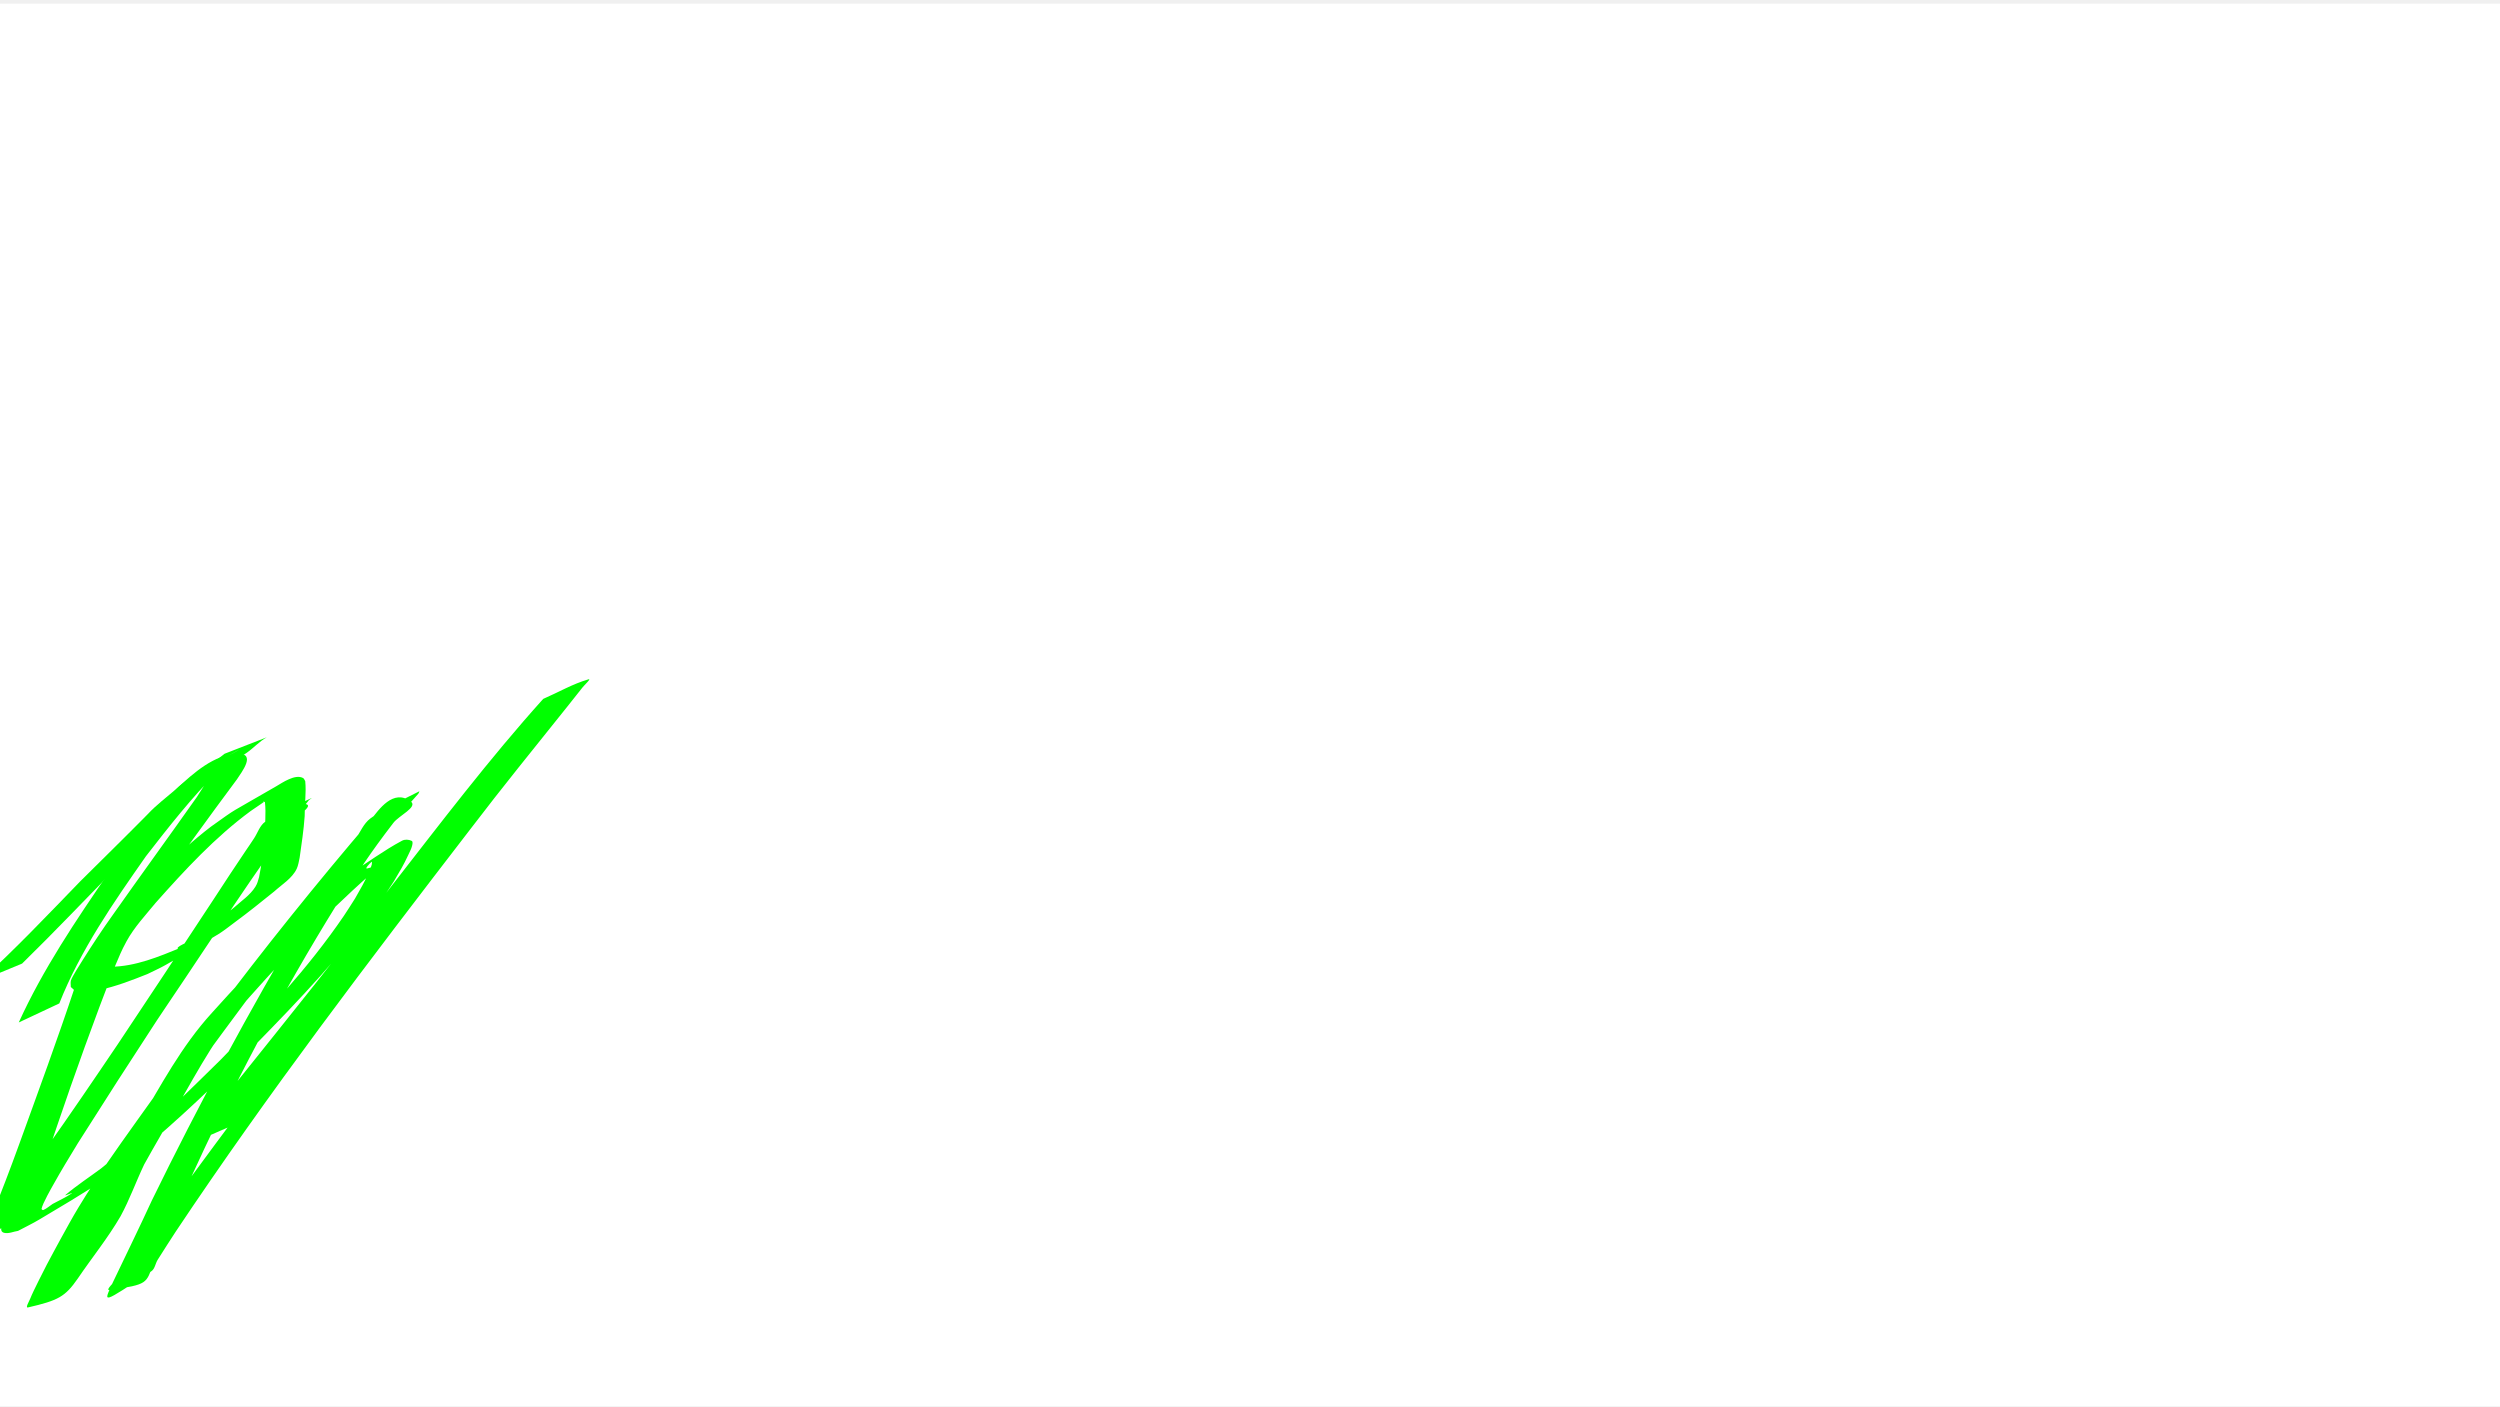
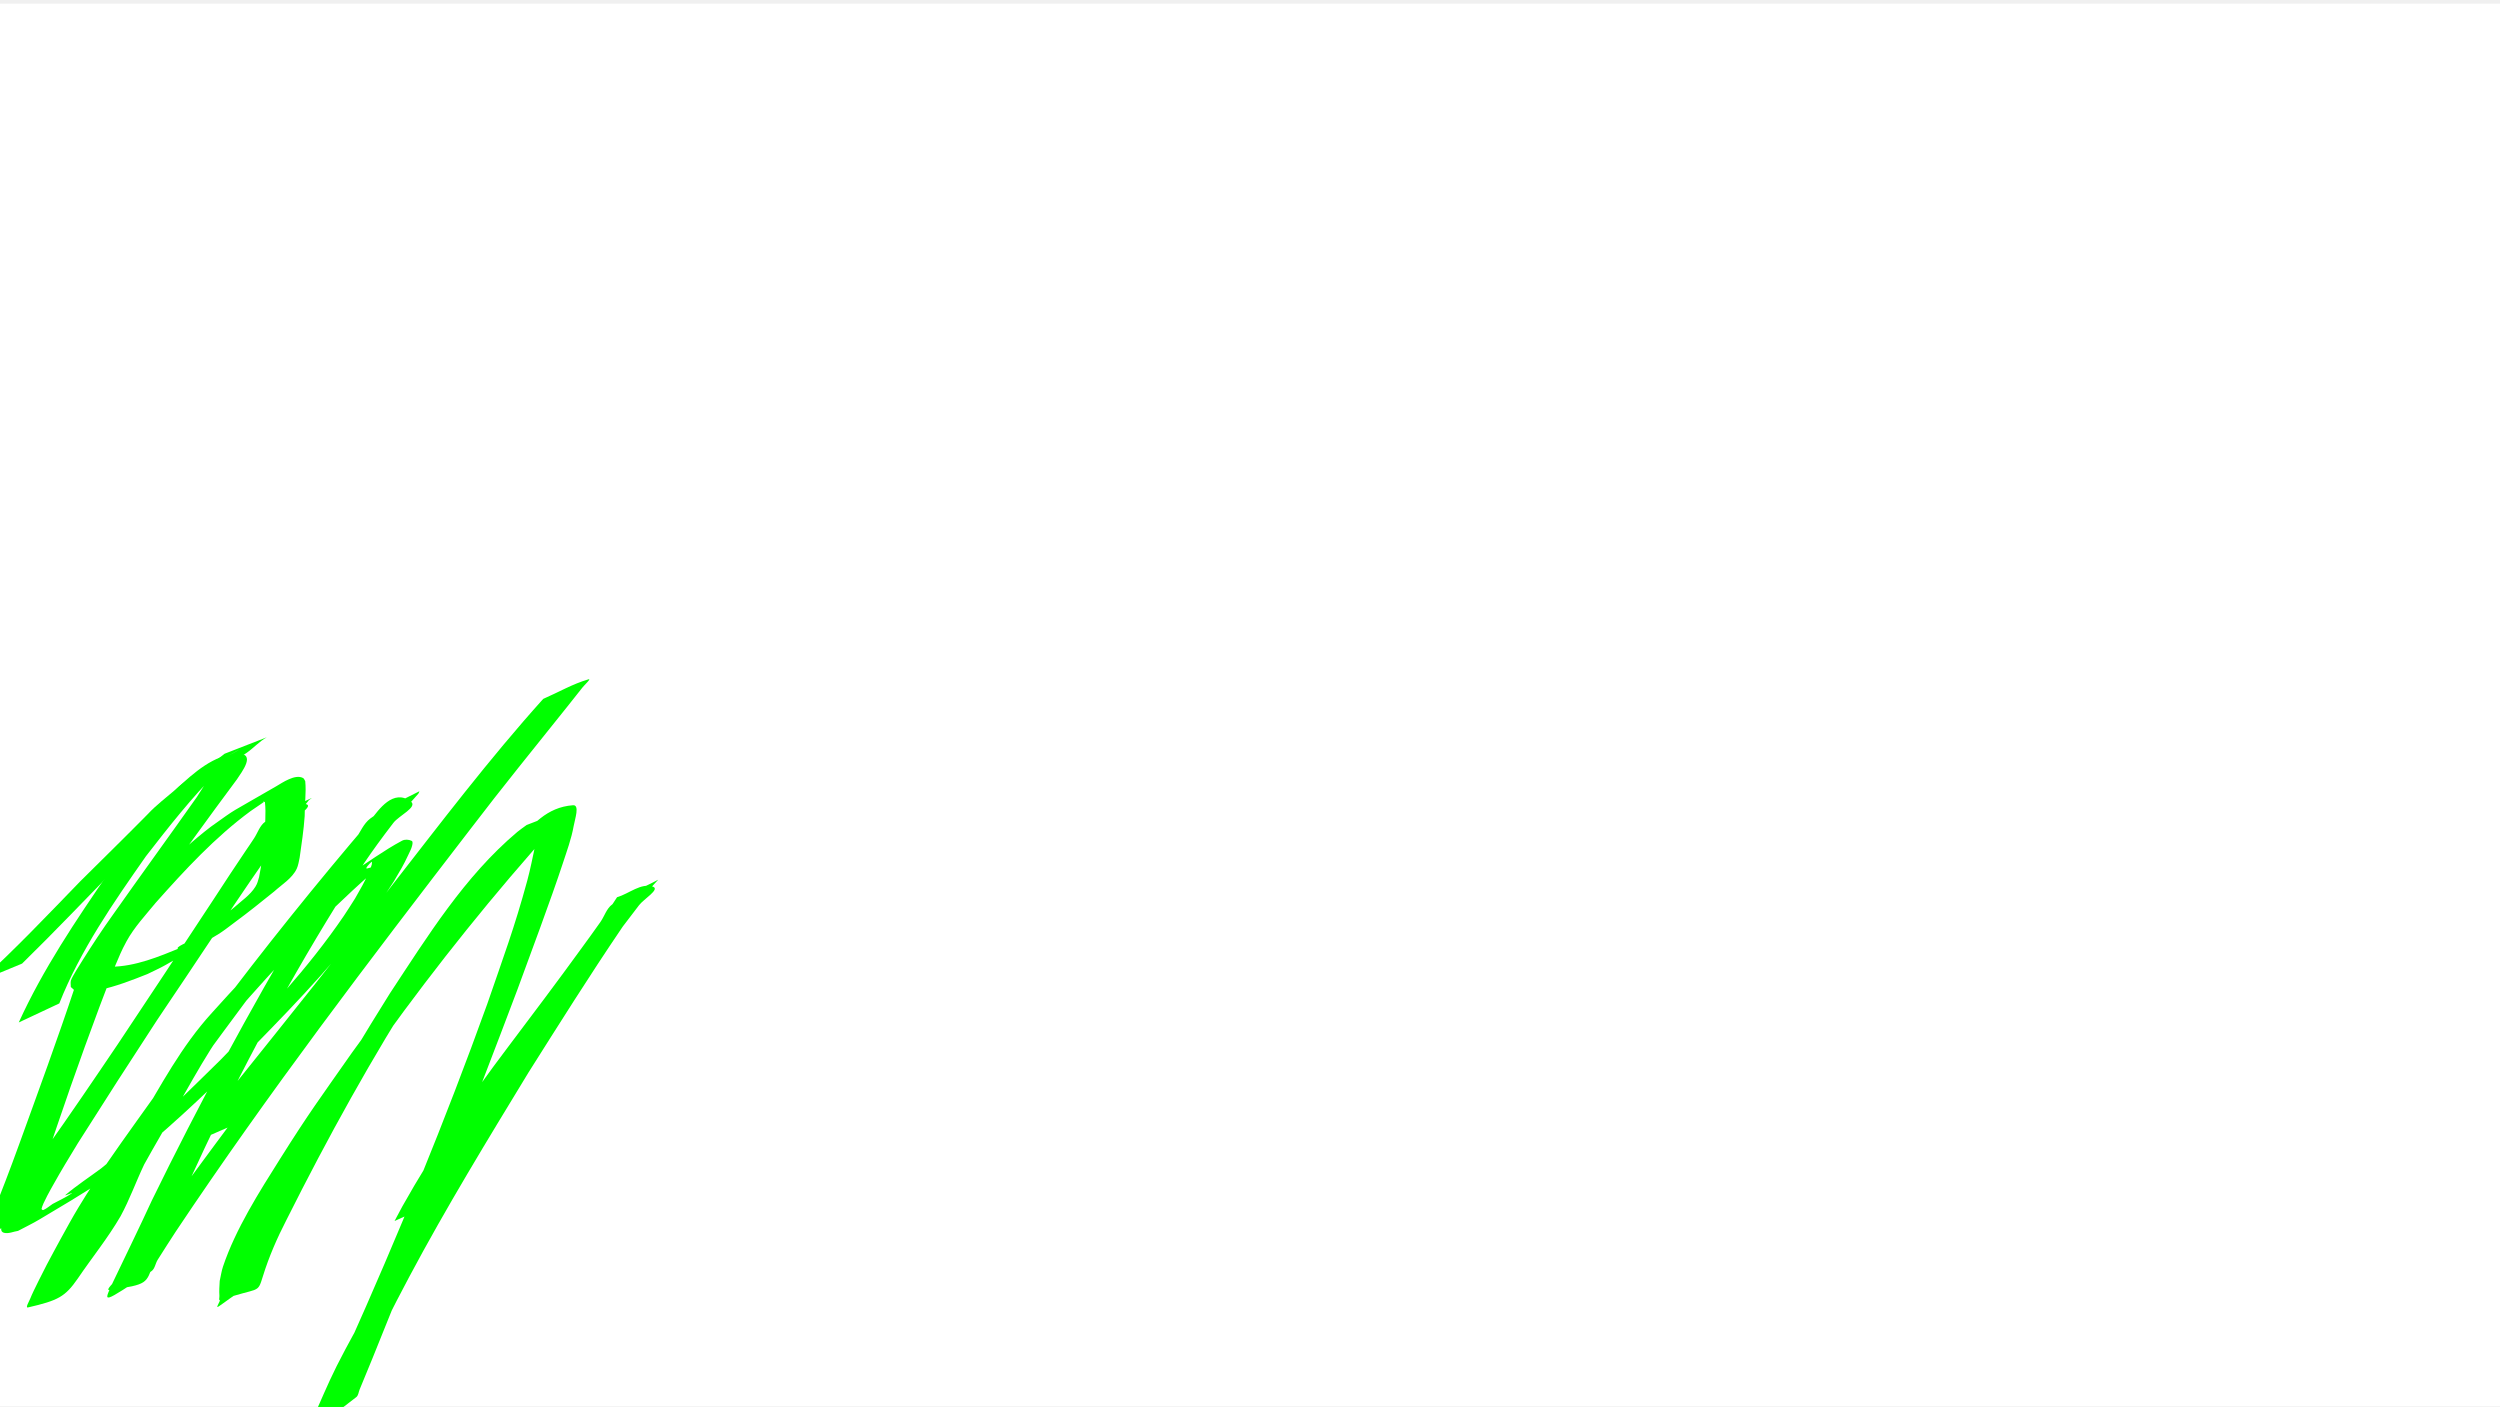
<svg xmlns="http://www.w3.org/2000/svg" width="1920" height="1080" id="svg3360" version="1.1" viewBox="0 0 1920 1080">
  <defs id="defs3362">
    </defs>
  <g id="layer1">
    <rect style="fill:#ffffff;fill-opacity:1" id="rect3384" width="1928.044" height="1077.159" x="0" y="2.841" />
  </g>
  <g id="layer2" style="display:inline">
    <path style="fill:#00ff00;fill-opacity:1" id="path3420" d="m -14.911,753.235 c 26.648,-24.307 51.503,-50.526 76.591,-76.422 17.209,-17.088 34.542,-34.045 51.571,-51.314 6.67,-7.224 14.569,-13.071 21.978,-19.469 3.358,-3.354 7.358,-5.879 11.285,-8.487 11.048,-7.741 23.84,-13.824 35.018,-20.539 9.294,-5.583 -18.772,10.853 -28.195,16.217 -0.982,0.559 1.23,-0.838 3.496,-2.277 5.554,-3.577 10.367,-8.126 15.639,-12.066 0,0 32.407,-12.636 32.407,-12.636 l 0,0 c -5.71,3.185 -10.113,8.231 -15.478,11.961 -11,7.669 -25.078,14.511 -35.089,20.766 -9.175,5.732 18.686,-10.908 28.062,-16.306 1.111,-0.64 -4.084,2.695 -3.291,1.988 -3.773,2.976 -8.212,4.973 -11.741,8.269 -7.298,6.867 -15.853,12.301 -22.785,19.601 -17.629,17.573 -35.595,34.792 -53.505,52.078 -24.64,25.197 -48.898,50.794 -74.09,75.433 0,0 -31.874,13.202 -31.874,13.202 z" />
    <path style="fill:#00ff00;fill-opacity:1" id="path3422" d="m 14.408,785.252 c 18.597,-40.913 43.899,-78.363 69.249,-115.32 16.451,-22.2 33.48,-44.117 52.223,-64.453 12.936,-11.89 28.463,-25.951 46.573,-26.618 14.589,-0.399 3.13,14.078 -0.461,19.638 -22.266,29.966 -44.23,60.15 -65.539,90.806 -8.027,11.483 -15.69,23.22 -22.933,35.213 -1.196,1.98 -6.947,11.473 -7.995,14.429 -0.393,1.108 -0.177,2.344 -0.265,3.516 18.714,-0.174 36.776,-7.747 53.822,-14.721 4.405,-2.286 17.071,-9.983 13.216,-6.857 -4.39,3.559 -9.404,9.695 -14.848,8.181 -4.936,-1.373 8.438,-5.813 12.595,-8.808 10.193,-7.343 19.897,-15.228 29.603,-23.191 5.55,-5.054 12.425,-9.496 16.474,-16.027 1.66,-2.677 1.909,-4.324 2.839,-7.404 2.117,-10.362 3.358,-20.874 4.21,-31.406 0.25,-8.672 1.25,-17.473 0.322,-26.134 -1.671,-1.222 -0.251,-0.56 -3.252,1.114 -4.698,2.621 -18.916,10.257 -14.182,7.703 20.028,-10.805 25.16,-14.874 6.431,-2.016 -27.364,20.143 -50.478,45.217 -72.97,70.498 -7.773,9.525 -16.425,18.665 -22.357,29.538 -4.196,7.69 -5.501,11.371 -9.192,19.934 -15.701,40.575 -30.482,81.519 -44.444,122.726 -6.159,18.184 -11.963,36.479 -18.999,54.348 -0.728,1.789 -1.456,3.579 -2.185,5.367 -0.584,1.433 -3.813,9.337 -3.894,9.374 -34.94,16.254 -37.523,22.649 -27.778,7.575 C 31.318,890.339 67.798,835.38 104.758,780.828 c 32.813,-48.424 63.565,-98.218 96.832,-146.337 7.734,-11.036 12.354,-22.391 33.607,-16.876 5.476,1.421 -6.985,8.902 -10.368,13.436 -19.4,26.007 -21.424,29.484 -41.466,58.285 -42.252,62.201 -83.403,125.165 -123.603,188.713 -7.861,13.008 -11.795,19.24 -18.938,32.004 -1.087,1.942 -8.121,14.2 -8.89,18.231 -0.106,0.557 0.848,1.237 1.369,1.012 2.604,-1.124 4.741,-3.115 7.111,-4.673 4.935,-2.73 10.181,-4.963 14.806,-8.191 1.41,-0.984 -6.291,2.448 -4.981,1.335 8.726,-7.417 18.37,-13.681 27.556,-20.522 10.214,-8.524 20.637,-16.805 30.642,-25.573 24.649,-21.603 37.514,-34.799 60.856,-57.625 33.95,-34.647 67.347,-70.397 94.743,-110.589 3.002,-4.404 5.772,-8.963 8.658,-13.444 4.771,-8.497 6.721,-11.417 10.44,-19.878 0.905,-2.059 1.846,-4.125 2.415,-6.301 0.161,-0.617 0.209,-2.312 -0.272,-1.893 -1.532,1.333 -5.367,5.487 -3.379,5.07 6.159,-1.292 11.416,-5.302 17.124,-7.953 -38.842,32.402 -73.912,68.939 -107.435,106.724 -22.797,25.116 -38.858,54.975 -55.573,84.2 -8.358,14.785 -17.027,29.398 -25.253,44.256 -6.324,13.183 -11.127,26.917 -18.142,39.778 -9.72,16.785 -22.025,31.859 -32.882,47.902 -9.716,14.008 -15.019,16.848 -38.208,22.191 -2.385,0.549 0.97,-4.821 1.844,-7.107 2.011,-5.26 10.837,-22.327 12.583,-25.787 3.557,-6.601 7.038,-13.245 10.672,-19.804 4.513,-8.146 8.932,-16.35 13.766,-24.309 15.492,-25.504 27.186,-41.693 44.931,-66.615 26.412,-37.097 31.585,-43.71 58.775,-80.402 38.616,-51.548 79.019,-101.742 120.874,-150.691 5.779,-7.299 16.976,-24.01 30.528,-13.846 5.645,4.234 -9.095,10.798 -13.383,16.403 -19.797,25.873 -23.878,33.196 -43.224,62.272 -42.846,69.126 -80.887,141.164 -114.555,215.172 -8.94,20.505 -17.597,41.131 -26.518,61.644 -6.029,14.498 -3.494,15.43 -33.675,19.663 -3.799,0.533 4.141,-6.462 6.343,-9.604 5.433,-7.753 11.039,-15.383 16.558,-23.075 76.332,-104.65 154.262,-208.115 231.915,-311.784 22.534,-30.915 46.296,-60.915 68.978,-91.719 3.34,-4.536 6.68,-9.077 9.811,-13.76 1.127,-1.686 1.147,-4.386 2.945,-5.325 9.16,-4.78 19.249,-7.52 28.873,-11.279 -3.635,3.334 -7.427,6.506 -10.906,10.004 -12.106,12.172 -24.167,26.281 -35.165,39.28 -26.87,31.762 -52.594,64.425 -78.334,97.1 -37.796,49.371 -76.103,98.351 -113.82,147.782 -8.917,11.86 -17.222,24.154 -26.219,35.952 -2.623,3.438 -5.136,6.952 -7.593,10.508 0,0 -31.721,13.855 -31.721,13.855 l 0,0 c 2.407,-3.637 4.965,-7.15 7.516,-10.688 9.428,-12.384 19.121,-24.575 28.519,-36.986 39.738,-49.616 79.599,-99.134 118.188,-149.657 38.121,-48.913 75.648,-98.435 117.163,-144.56 11.579,-5.007 22.619,-11.513 34.737,-15.021 2.503,-0.725 -3.027,4.244 -4.623,6.304 -3.791,4.893 -7.673,9.714 -11.536,14.551 -24.935,31.225 -50.178,62.209 -74.386,94.009 -77.912,101.249 -155.448,202.903 -226.382,309.231 -4.65,7.252 -9.427,14.425 -13.949,21.757 -1.766,2.863 -2.1,6.965 -4.908,8.816 -38.823,25.594 -36.723,24.648 -29.723,8.983 10.073,-21.107 20.391,-42.1 30.163,-63.352 36.032,-73.741 75.028,-146.033 116.884,-216.637 20.05,-31.987 19.955,-32.777 39.501,-60.921 3.715,-5.348 6.214,-11.941 11.424,-15.847 11.442,-8.578 24.801,-14.261 37.502,-20.833 0.538,-0.278 -0.382,1.149 -0.573,1.724 -2.154,2.427 -4.308,4.855 -6.461,7.282 -44.517,48.937 -86.813,99.894 -126.514,152.822 -44.546,60.205 -90.262,120.455 -122.893,188.213 -2.279,4.871 -4.646,9.703 -6.838,14.614 -1.483,3.324 -2.68,6.771 -4.185,10.085 -0.672,1.48 -0.959,3.419 -2.339,4.278 -9.866,6.142 -20.439,11.075 -30.795,16.35 -3.176,1.618 16.58,-10.255 7.415,-7.704 10.917,-15.907 23.188,-30.914 32.934,-47.591 7.214,-12.684 12.131,-26.244 17.847,-39.625 8.312,-15.242 17.843,-29.803 26.453,-44.878 17.351,-29.47 33.489,-59.956 56.725,-85.408 33.507,-37.321 68.505,-73.308 105.91,-106.76 13.387,-8.505 26.172,-18.041 40.162,-25.514 2.178,-1.163 5.194,-0.99 7.406,0.106 1.12,0.555 0.627,2.518 0.343,3.736 -0.555,2.375 -1.77,4.549 -2.797,6.761 -4.184,9.013 -6.014,11.617 -11.298,20.707 -3.072,4.618 -6.023,9.317 -9.215,13.853 -28.688,40.769 -63.284,77.027 -98.076,112.546 -29.214,28.609 -58.348,57.14 -90.073,83.01 -8.552,6.973 -17.053,14.065 -26.217,20.211 -15.829,10.617 -32.295,20.26 -48.669,30.017 -5.292,3.153 -10.869,5.801 -16.303,8.701 -3.524,0.505 -7.102,2.305 -10.573,1.514 -4.984,-1.137 -0.861,-7.896 1.412,-12.215 8.04,-15.277 17.98,-29.506 26.946,-44.223 41.919,-63.277 84.272,-126.266 125.854,-189.767 19.754,-29.928 19.547,-29.715 37.561,-56.686 2.866,-4.29 4.403,-9.887 8.627,-12.85 10.912,-7.653 23.663,-12.276 35.612,-18.178 0.764,-0.377 -1.339,1.053 -2.008,1.58 -1.875,2.323 -3.75,4.646 -5.624,6.97 -36.098,48.007 -68.301,98.774 -101.973,148.473 -35.778,52.938 -70.501,106.606 -107.664,158.594 -9.92,14.397 -2.406,5.17 -35.628,20.317 -0.528,0.241 0.822,-0.835 1.122,-1.332 2.497,-4.136 3.846,-8.879 5.927,-13.209 7.445,-18.251 14.448,-36.665 21.169,-55.197 14.731,-40.69 29.675,-81.302 43.321,-122.374 2.628,-6.956 4.796,-13.325 8.054,-19.944 5.734,-11.65 15.508,-20.795 23.539,-30.79 22.668,-25.097 45.432,-50.45 72.395,-71.075 22.525,-16.023 10.767,-8.134 50.257,-31.089 4.67,-2.715 14.497,-9.61 20.562,-6.329 0.863,0.467 1.122,1.609 1.682,2.413 0.906,8.897 -0.541,17.962 -0.434,26.885 -0.723,10.704 -2.366,21.292 -3.862,31.91 -0.528,2.5 -1.114,6.086 -2.237,8.474 -3.478,7.394 -11.43,12.132 -17.216,17.389 -9.995,8.063 -19.943,16.095 -30.299,23.699 -4.142,3.041 -8.118,6.336 -12.492,9.033 -13.499,8.321 -27.26,16.213 -41.079,23.991 -4.394,2.473 -9.026,4.5 -13.538,6.749 -12.165,4.841 -24.165,9.51 -37.008,12.273 -4.017,0.864 -12.671,2.741 -17.217,1.27 -1.862,-0.603 -3.106,-2.382 -4.659,-3.573 0.037,-1.697 -0.387,-3.468 0.111,-5.091 0.882,-2.874 7.554,-13.259 8.663,-15.027 7.622,-12.153 15.489,-24.154 23.864,-35.805 21.248,-30.151 42.983,-59.958 64.247,-90.096 1.704,-2.677 3.393,-5.363 5.112,-8.03 0.832,-1.29 1.646,-2.594 2.541,-3.841 0.133,-0.185 0.72,-0.312 0.527,-0.434 -1.304,-0.827 -3.655,0.175 -5.057,0.031 -11.877,2.344 -22.92,12.457 23.392,-15.019 4.168,-2.473 -14.479,8.191 -10.485,7.674 -20.076,20.179 -37.769,42.688 -55.173,65.151 -25.071,35.787 -50.412,72.241 -66.573,113.088 0,0 -31.136,14.623 -31.136,14.623 z" />
+     <path style="fill:#00ff00;fill-opacity:1" id="path3424" d="m 436.726,621.108 c -2.684,1.81 -5.485,3.458 -8.053,5.431 -43.625,33.511 -74.097,80.873 -104.611,125.737 -38.184,59.448 -72.378,121.404 -104.027,184.548 -7.161,13.907 -13.433,28.21 -18.063,43.145 -4.494,14.399 -2.208,7.996 -33.053,18.654 -1.07,0.37 -0.336,-2.242 -0.408,-3.372 -0.277,-4.338 0.007,-6.908 0.226,-11.485 0.847,-3.694 1.335,-7.49 2.542,-11.083 9.711,-28.891 27.902,-57.397 43.934,-82.863 22.478,-35.704 30.69,-46.504 55.088,-81.345 40.002,-55.641 82.255,-109.695 126.634,-161.914 11.776,-12.722 22.726,-26.649 43.162,-28.143 5.289,-0.386 1.42,10.68 0.496,15.902 -1.757,9.924 -5.317,19.451 -8.451,29.031 -8.401,25.683 -26.023,72.857 -34.858,96.91 -33.226,88.154 -67.723,175.815 -103.231,263.072 -2.646,6.574 -5.275,13.154 -7.939,19.721 -0.914,2.253 -8.203,20.065 -9.92,24.088 -0.845,1.979 -0.909,4.605 -2.632,5.894 -32.74,24.488 -30.049,29.154 -30.026,9.029 7.866,-17.811 11.374,-26.386 21.459,-45.331 8.101,-15.219 16.673,-30.184 25.187,-45.177 30.186,-53.157 61.68,-105.532 93.14,-157.938 22.231,-36.021 44.062,-72.299 66.653,-108.098 7.771,-12.313 16.042,-24.213 23.917,-36.441 9.206,-2.698 18.595,-11.353 27.617,-8.093 5.576,2.015 -7.125,9.479 -10.71,14.202 -5.23,6.891 -10.509,13.745 -15.736,20.639 -19.314,25.477 -38.51,51.044 -57.711,76.606 -28.925,38.472 -56.02,78.316 -78.725,120.786 -1.809,3.637 -3.618,7.274 -5.427,10.911 0,0 -30.196,13.615 -30.196,13.615 l 0,0 c 2.007,-3.756 4.013,-7.511 6.02,-11.267 23.977,-42.732 51.53,-83.256 81.103,-122.318 19.042,-25.255 38.058,-50.51 56.627,-76.115 4.822,-6.649 9.687,-13.267 14.396,-19.996 3.097,-4.426 4.66,-10.275 9.021,-13.463 10.8,-7.896 23.574,-12.658 35.36,-18.987 -10.962,11.335 -19.87,25.133 -28.659,38.098 -24.47,36.097 -47.658,73.057 -70.952,109.914 -31.521,51.829 -63.178,103.566 -91.693,157.141 -13.607,25.564 -23.434,45.073 -33.996,70.899 -2.119,5.181 -3.796,10.532 -5.694,15.798 -10.987,6.06 -20.709,14.398 -32.1,19.66 -2.103,0.972 2.335,-4.006 3.386,-6.07 7.517,-14.762 13.834,-30.122 20.844,-45.118 38.987,-86.984 75.243,-175.181 107.55,-264.882 12.448,-36.191 20.912,-58.601 30.711,-94.68 2.435,-8.965 4.171,-18.105 6.132,-27.185 0.699,-3.238 -0.508,-7.435 1.847,-9.765 6.614,-6.542 14.738,-11.818 23.401,-15.209 4.361,-1.707 -6.621,6.624 -9.931,9.936 -46.897,52.113 -90.864,106.908 -131.832,163.794 -22.833,32.77 -33.346,46.723 -53.888,80.582 -15.151,24.974 -30.695,51.461 -39.29,79.653 -1.012,3.319 -1.429,6.79 -2.143,10.186 -0.084,6.401 -0.215,5.311 0.149,10.758 0.055,0.829 0.915,2.03 0.219,2.483 -40.979,26.637 -33.703,26.966 -29.079,13.111 1.737,-4.576 3.129,-9.218 5.061,-13.728 4.57,-10.665 9.961,-20.964 15.54,-31.127 34.27,-63.259 69.994,-125.796 108.211,-186.756 28.908,-43.824 57.37,-89.976 98.006,-124.191 2.269,-1.91 4.761,-3.538 7.141,-5.307 0,0 32.254,-12.485 32.254,-12.485 z" />
  </g>
</svg>
